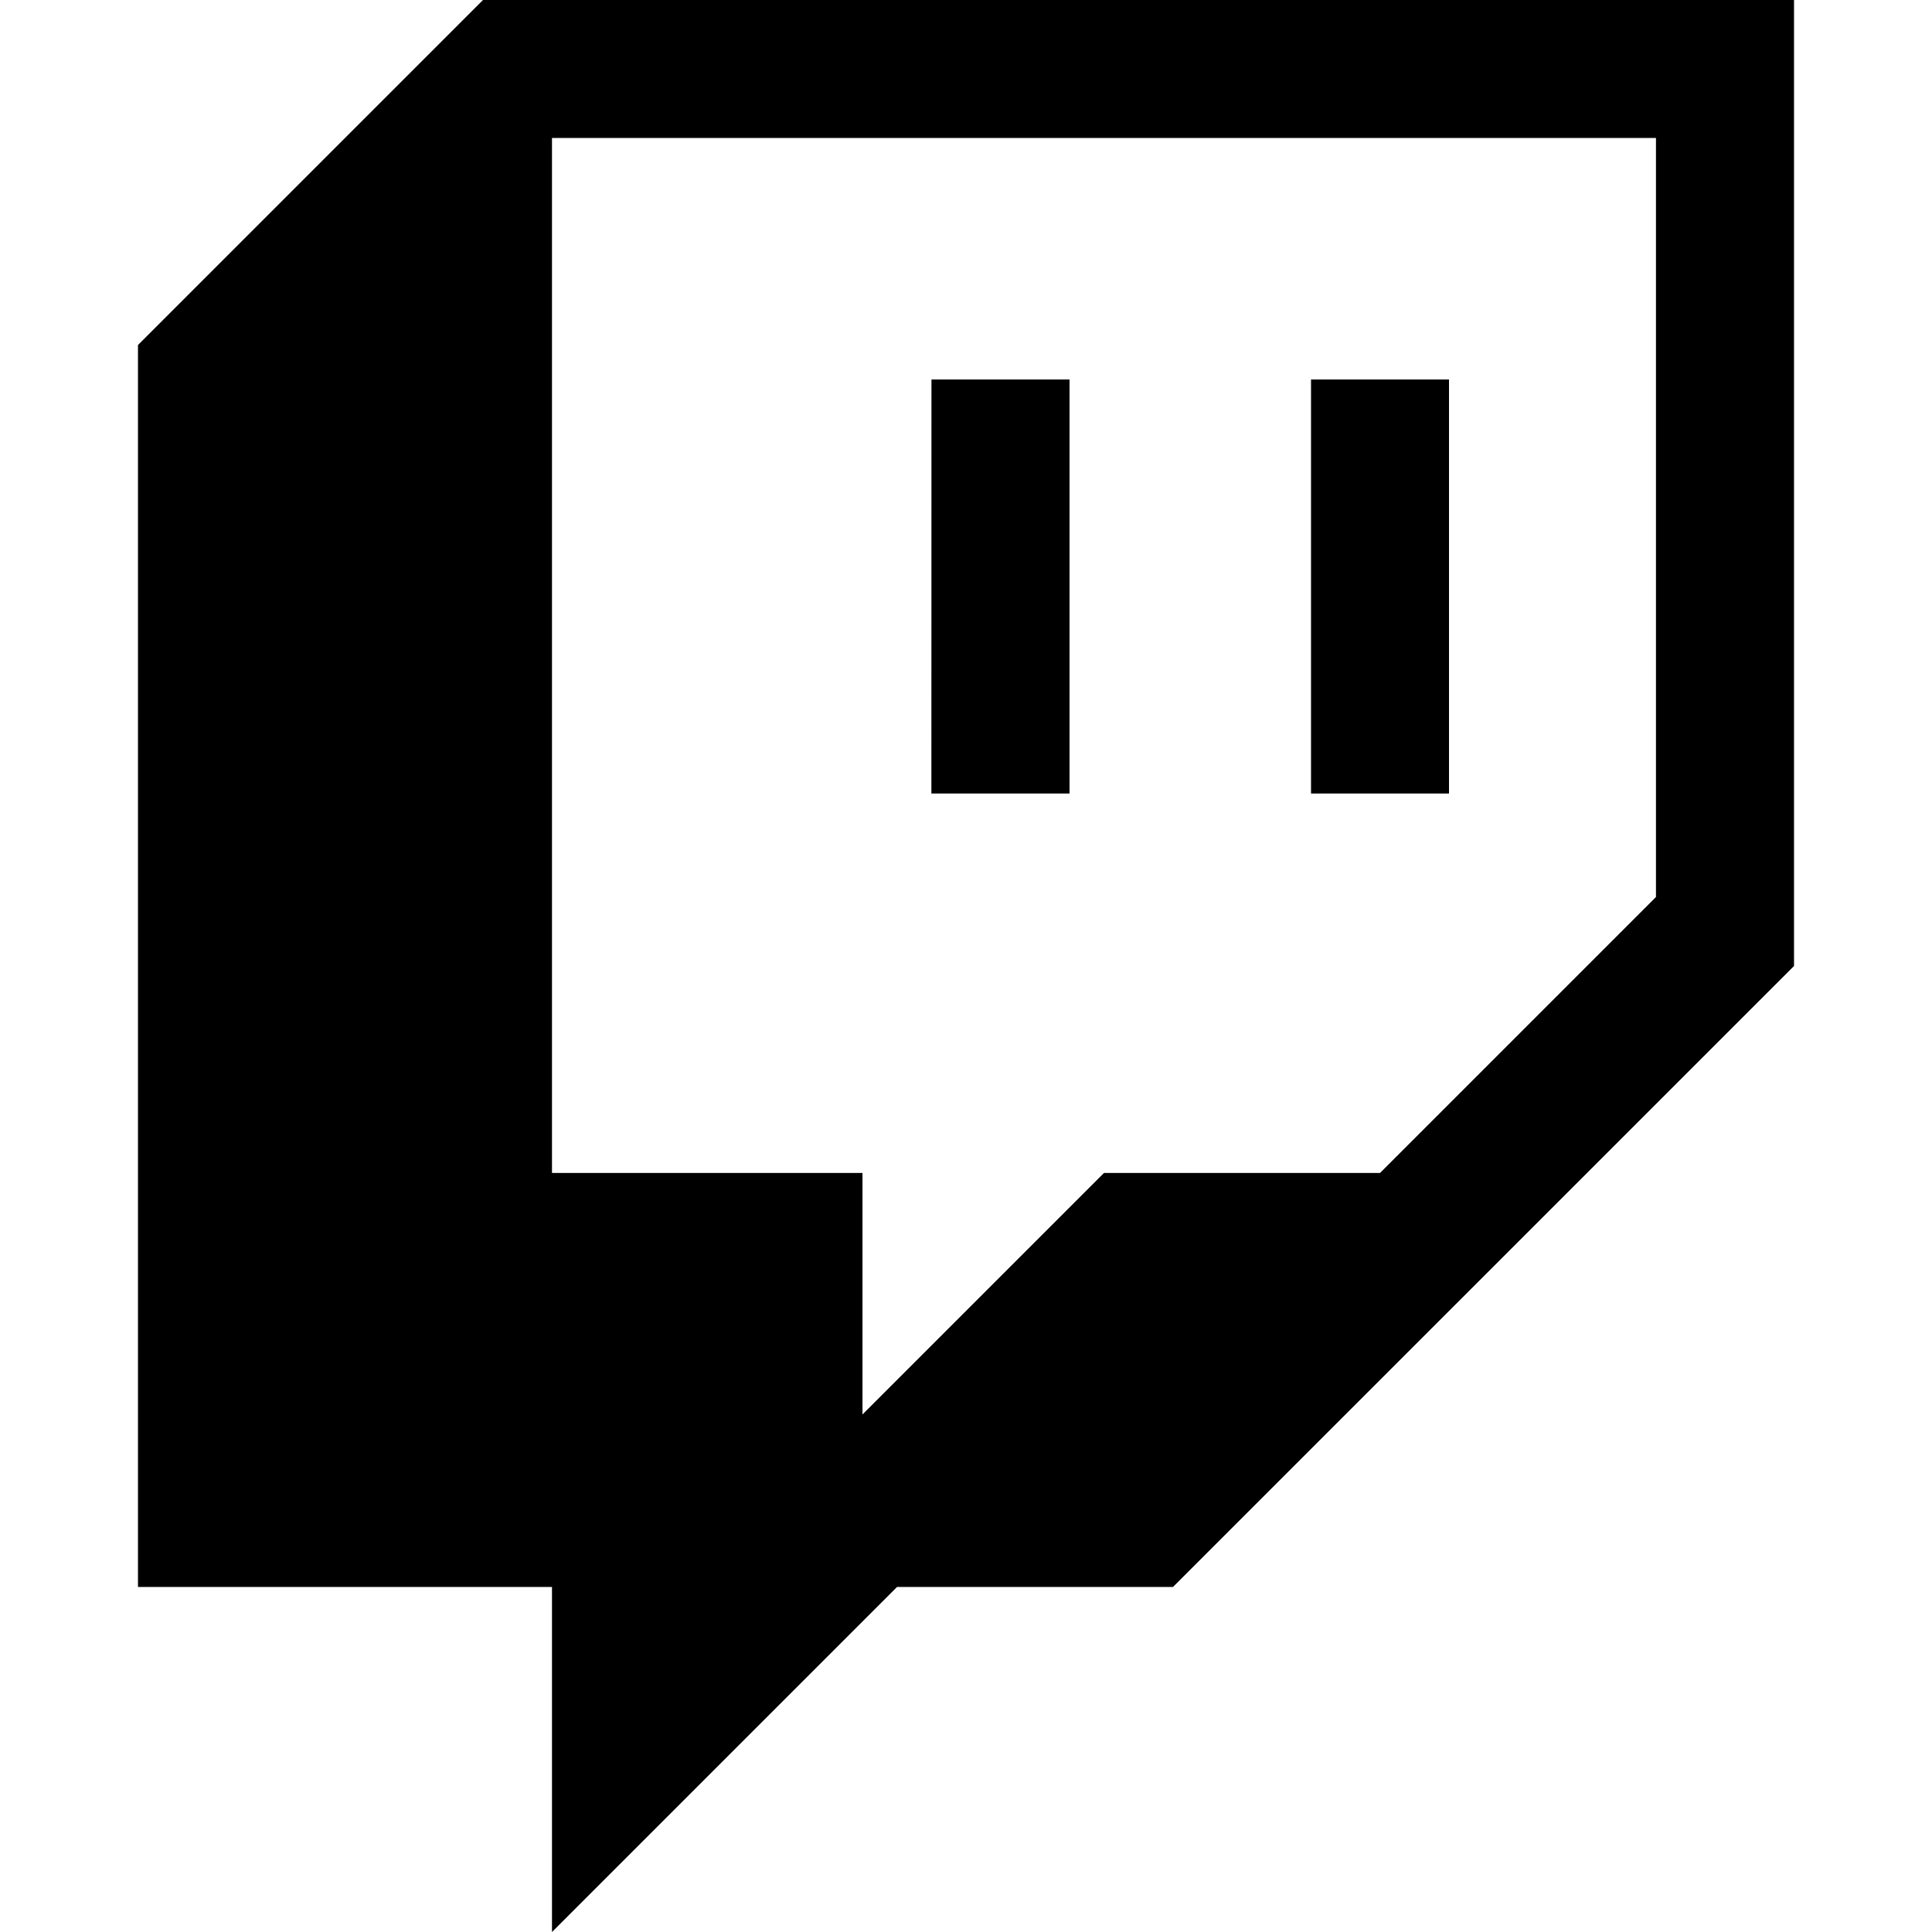
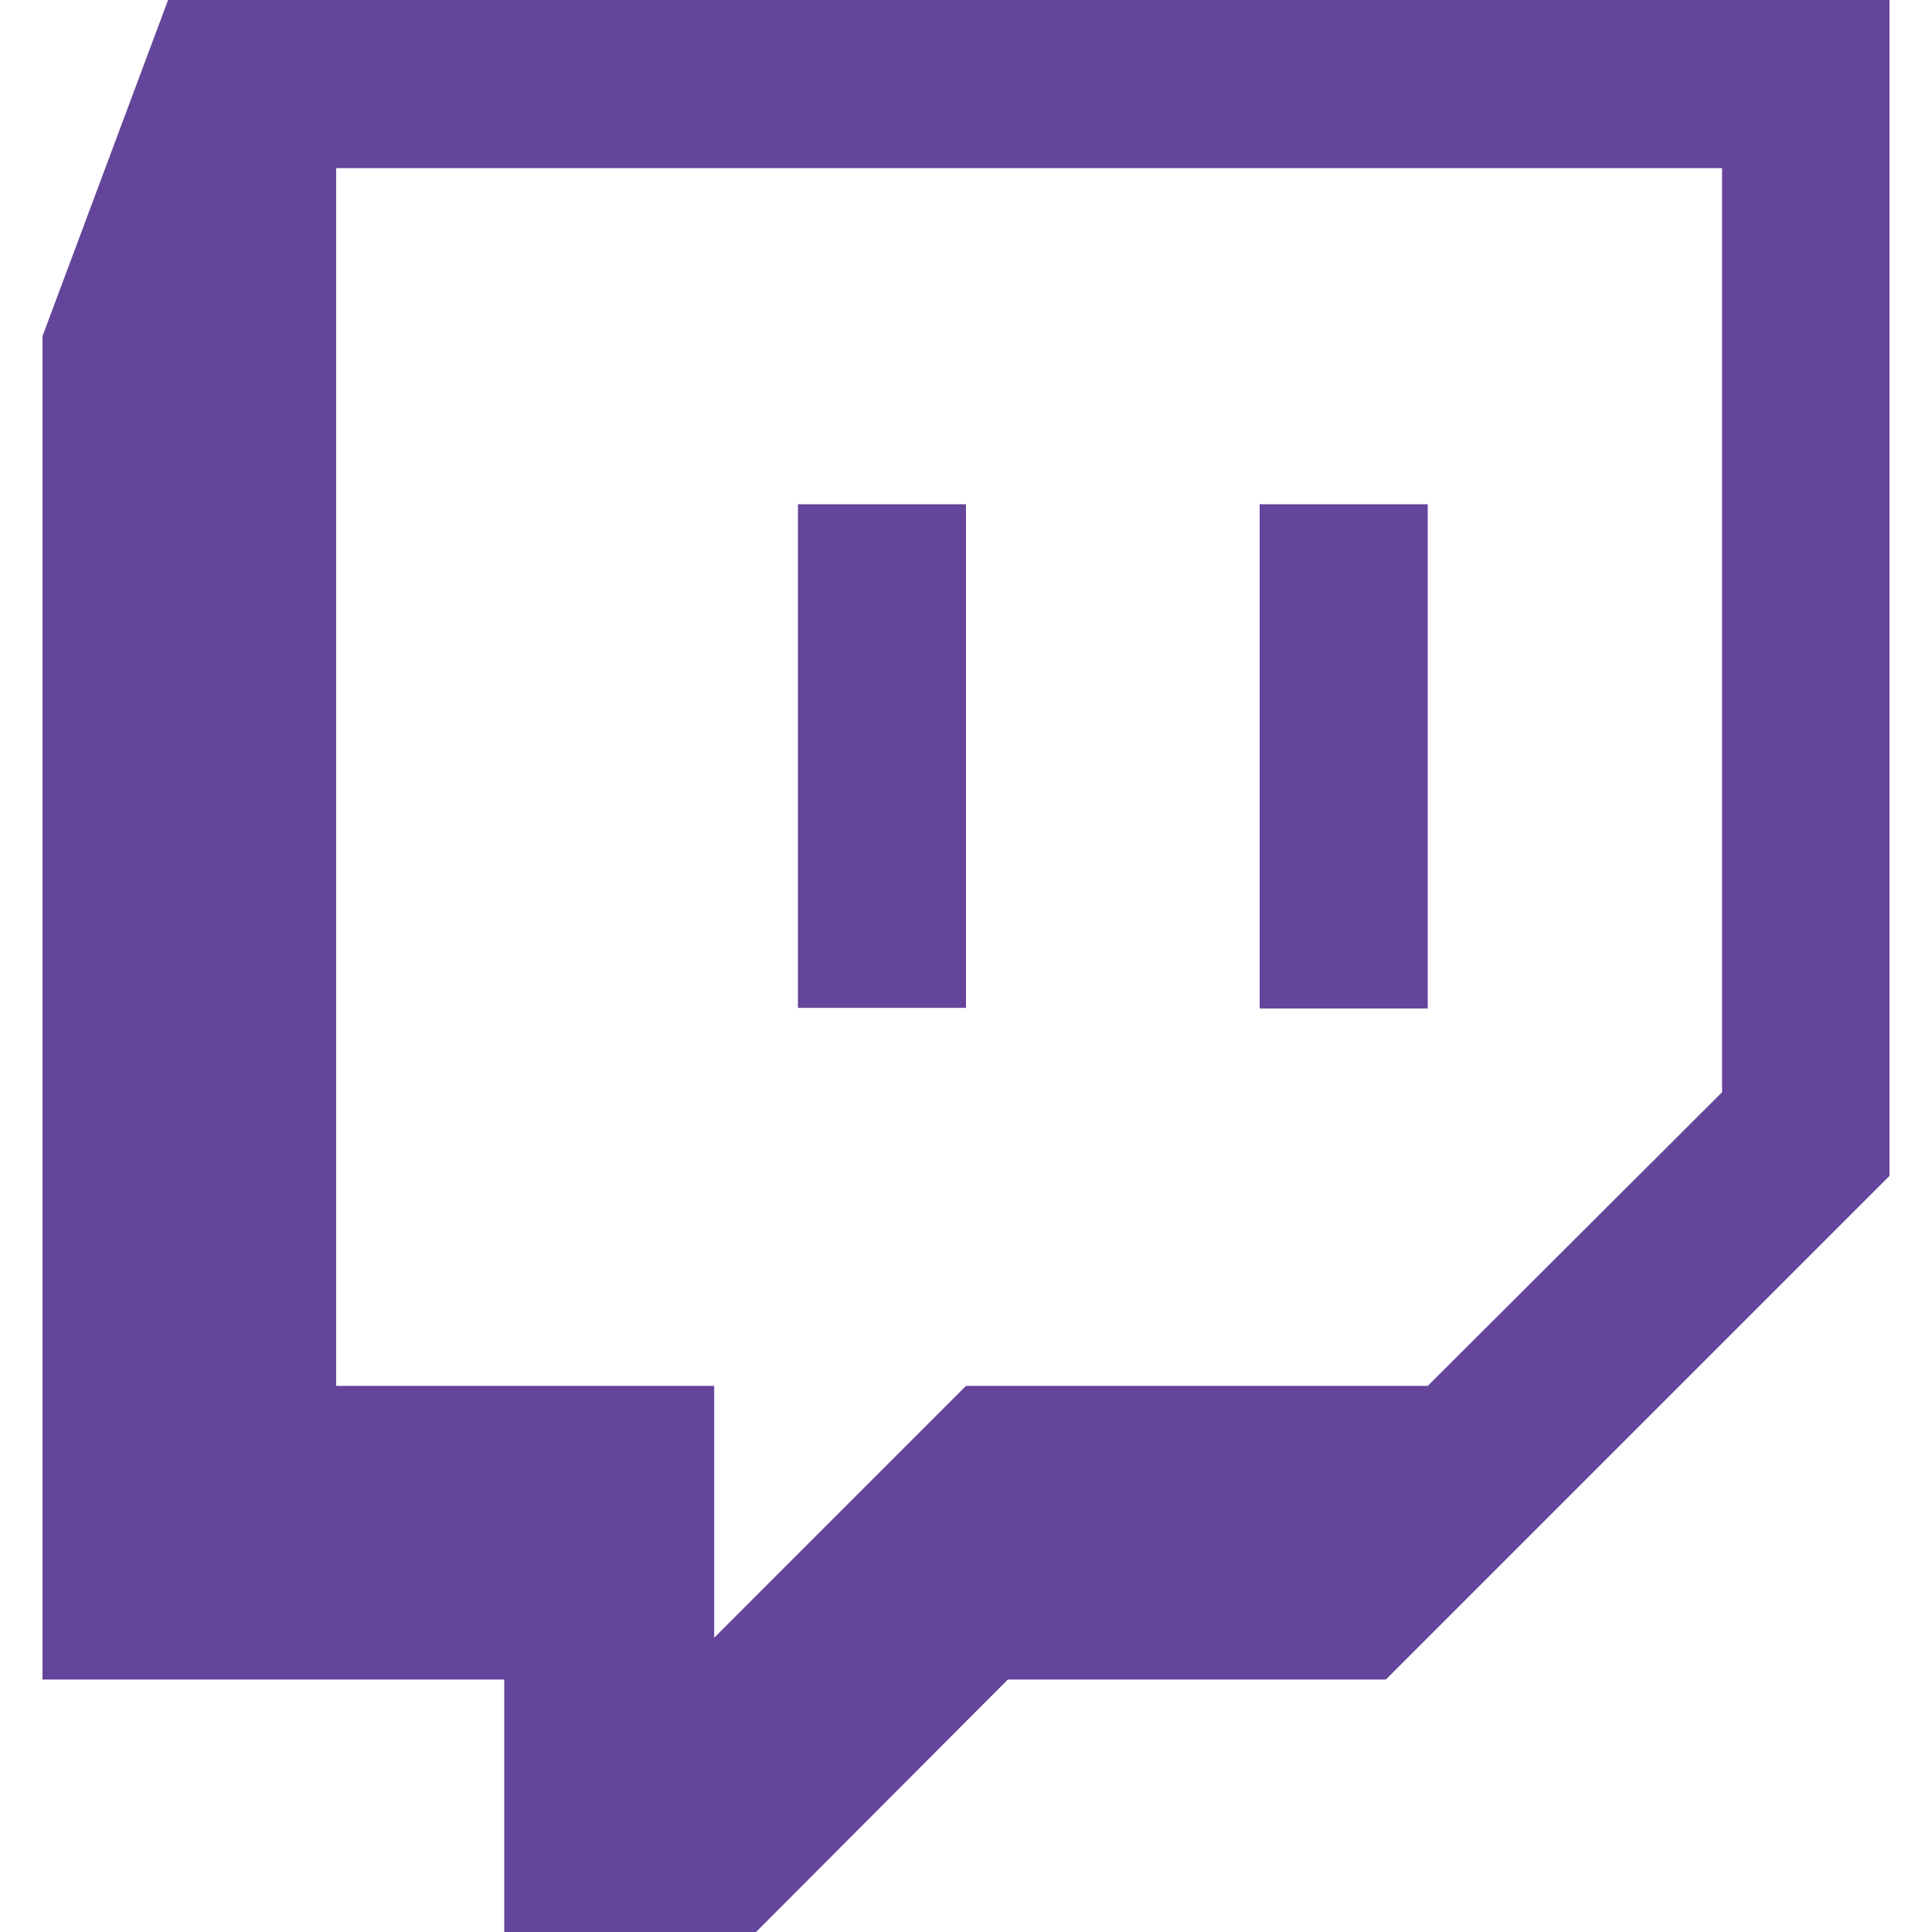
- <svg xmlns="http://www.w3.org/2000/svg" role="img" viewBox="0 0 24 24">
-   <path d="M11.571 4.714h1.715v5.143H11.57zm4.715 0H18v5.143h-1.714zM6 0L1.714 4.286v15.428h5.143V24l4.286-4.286h3.428L22.286 12V0zm14.571 11.143l-3.428 3.428h-3.429l-3 3v-3H6.857V1.714h13.714Z" />
+ <svg xmlns="http://www.w3.org/2000/svg" width="2500" height="2500" viewBox="0 0 300 300">
+   <path fill-rule="evenodd" clip-rule="evenodd" fill="#65459B" d="M215.2 260.8h-58.7L117.4 300H78.3v-39.2H6.6V52.2L26.1 0h267.3v182.6l-78.2 78.2zm52.2-91.2V26.1H52.2v189.1h58.7v39.1l39.1-39.1h71.7l45.7-45.6z" />
+   <path fill="#65459B" d="M195.6 78.3v78.3h26.1V78.3h-26.1zm-71.7 78.2H150V78.3h-26.1v78.2z" />
</svg>
